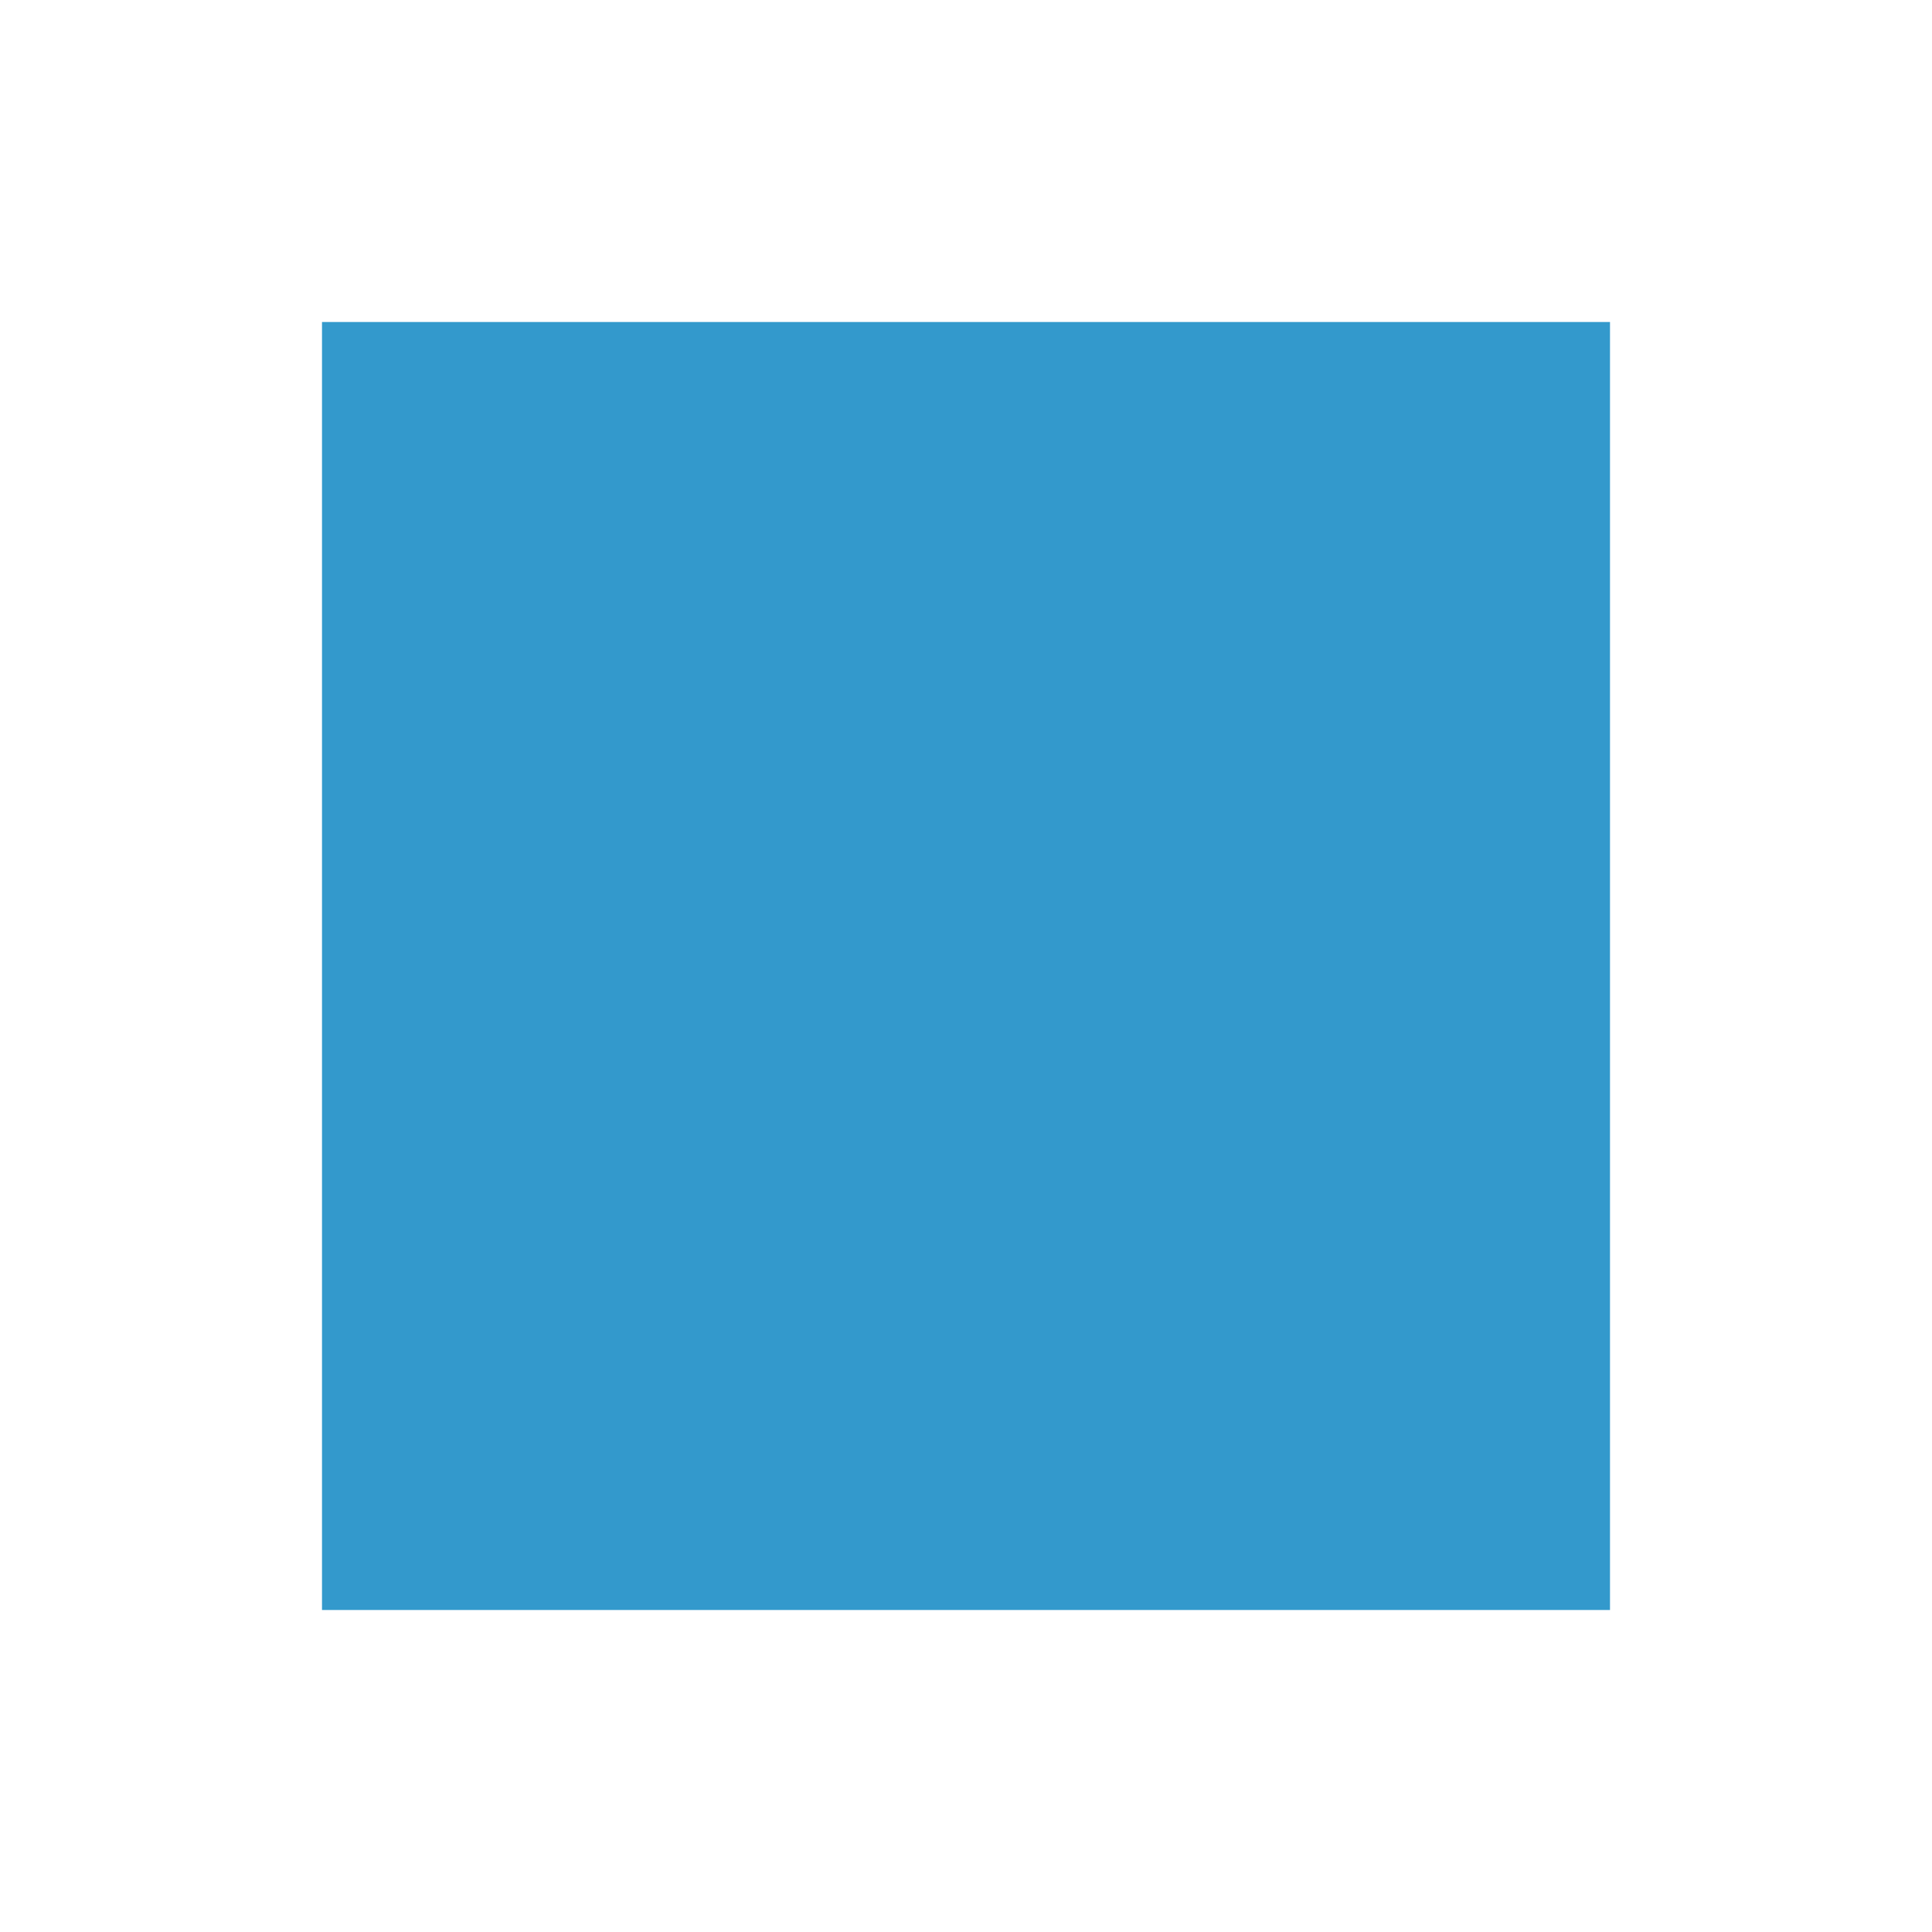
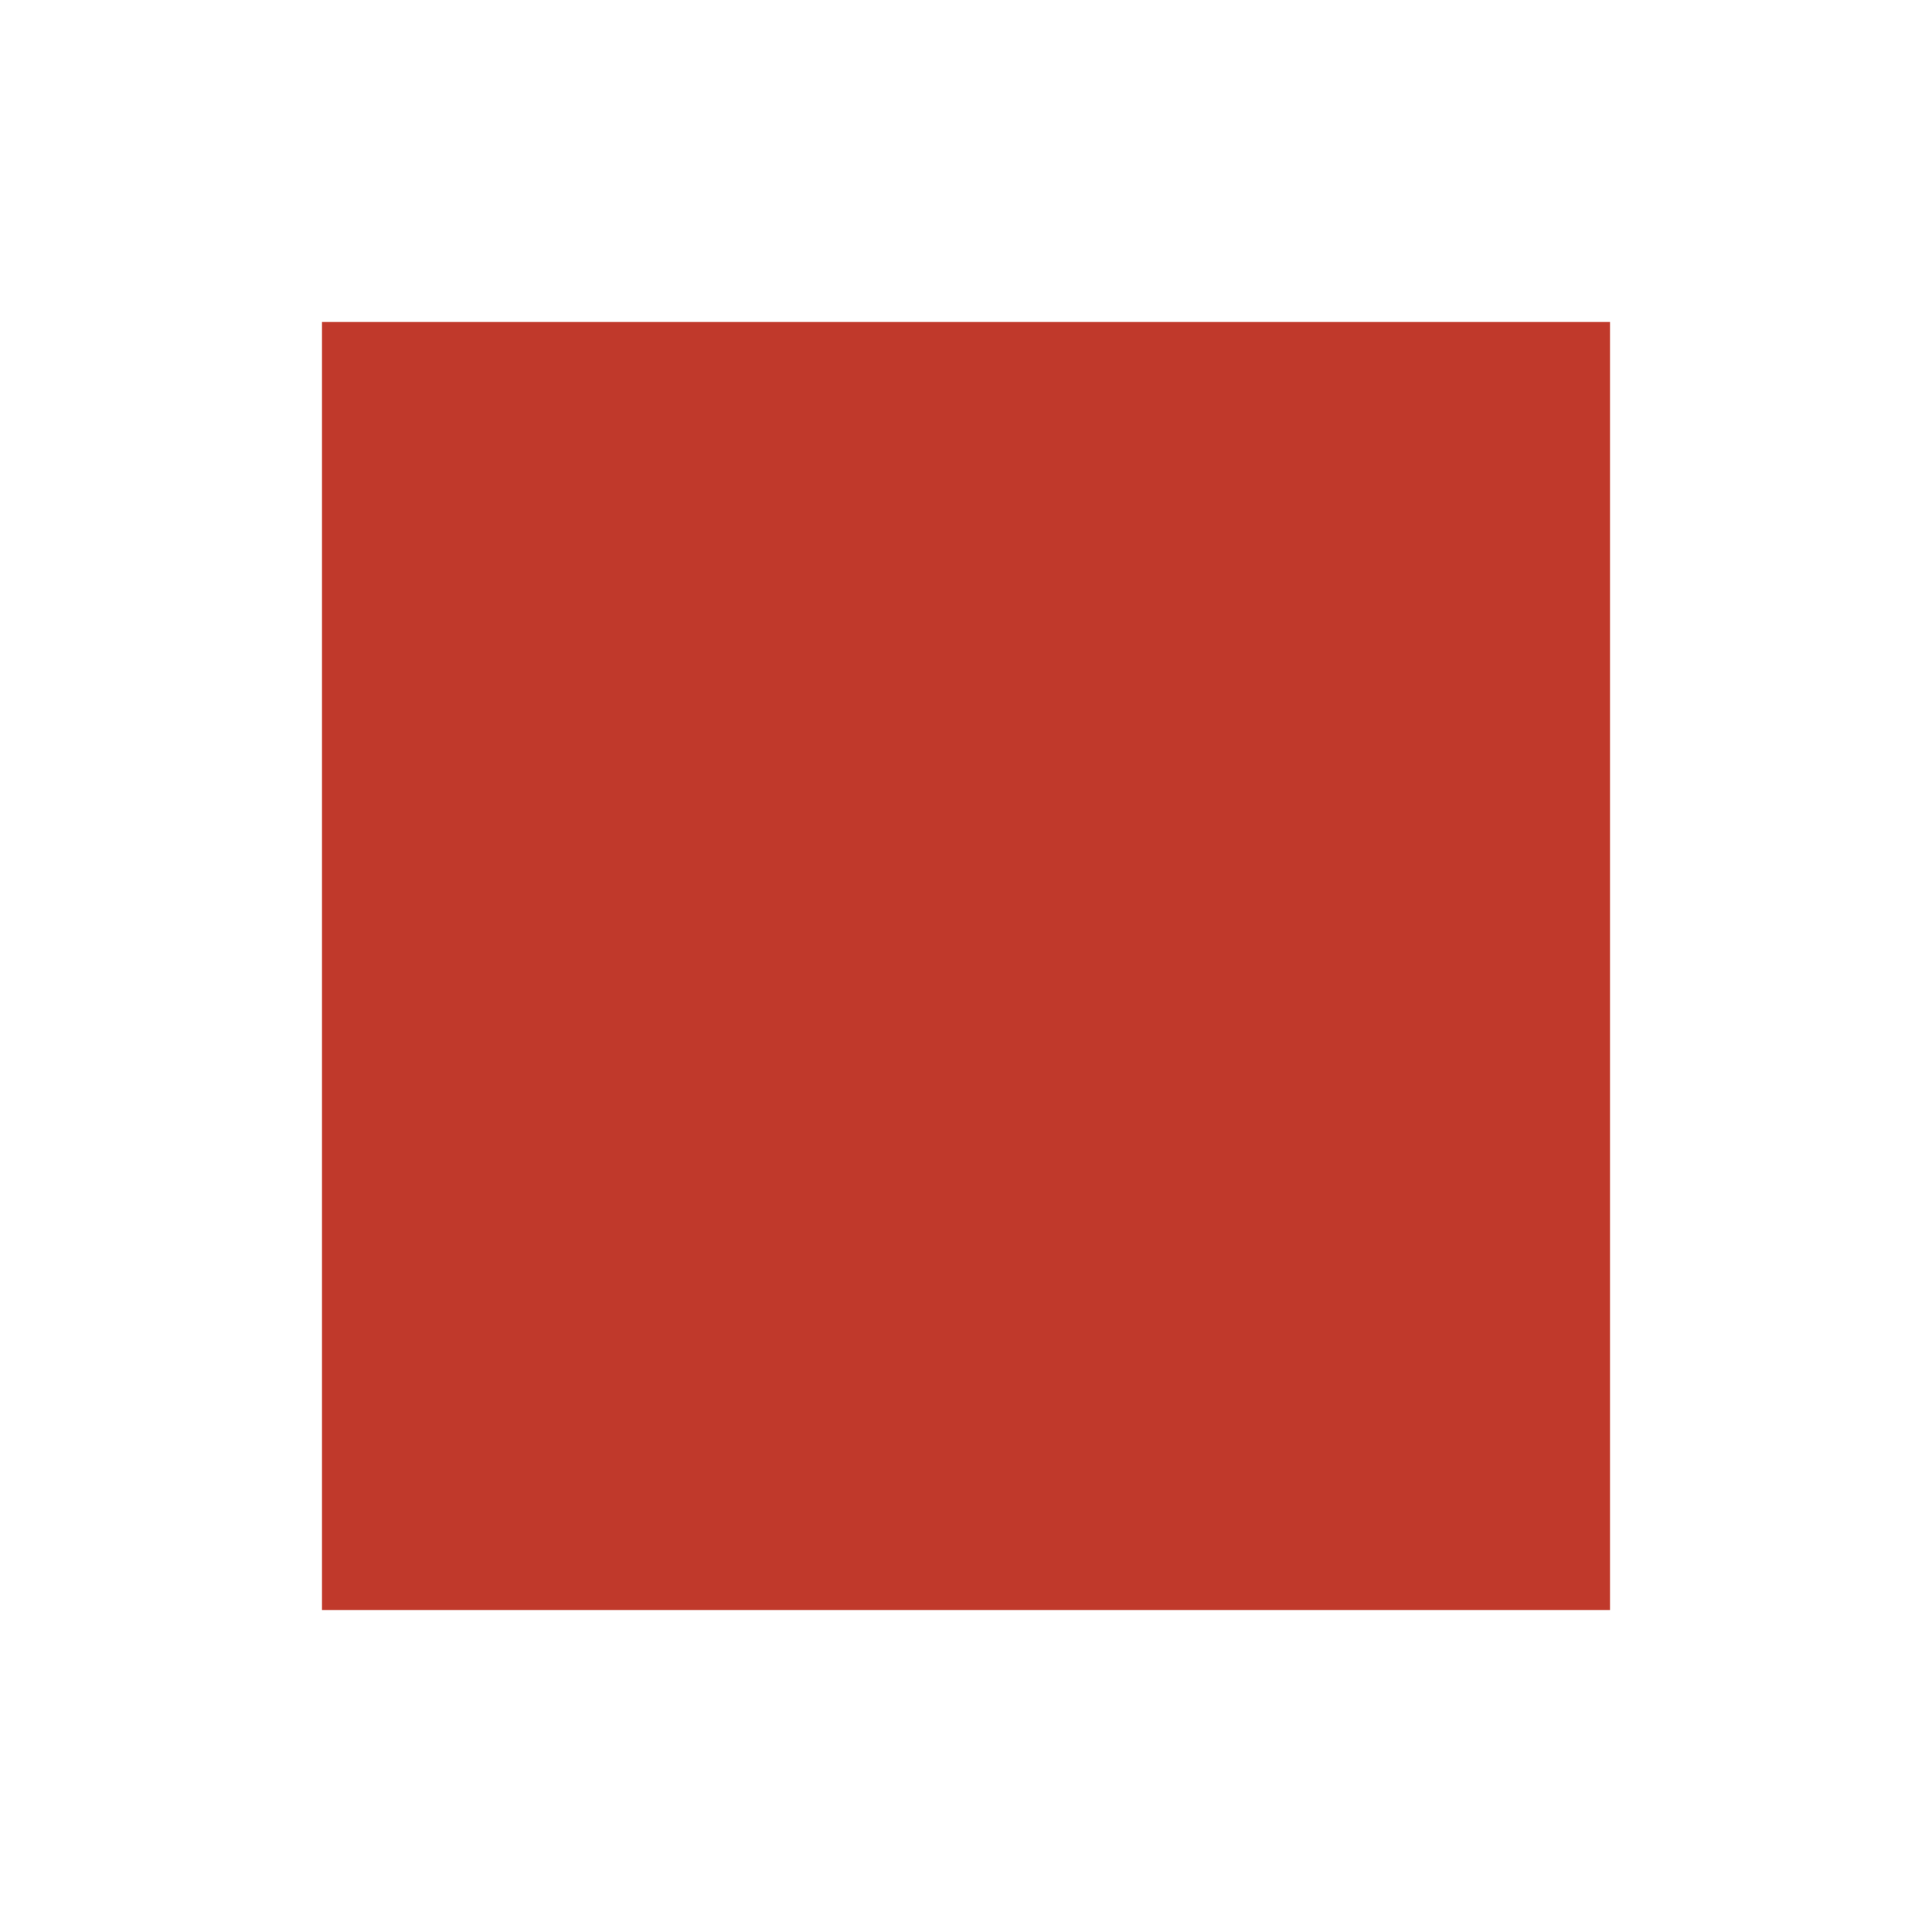
<svg xmlns="http://www.w3.org/2000/svg" version="1.1" id="Layer_1" x="0px" y="0px" viewBox="0 0 432 432" enable-background="new 0 0 432 432" xml:space="preserve">
-   <rect x="72" y="72" fill="#3399CC" width="288" height="288" />
+   <rect class="rect" x="72" y="72" fill="#c0392b" width="288" height="288" />
</svg>
